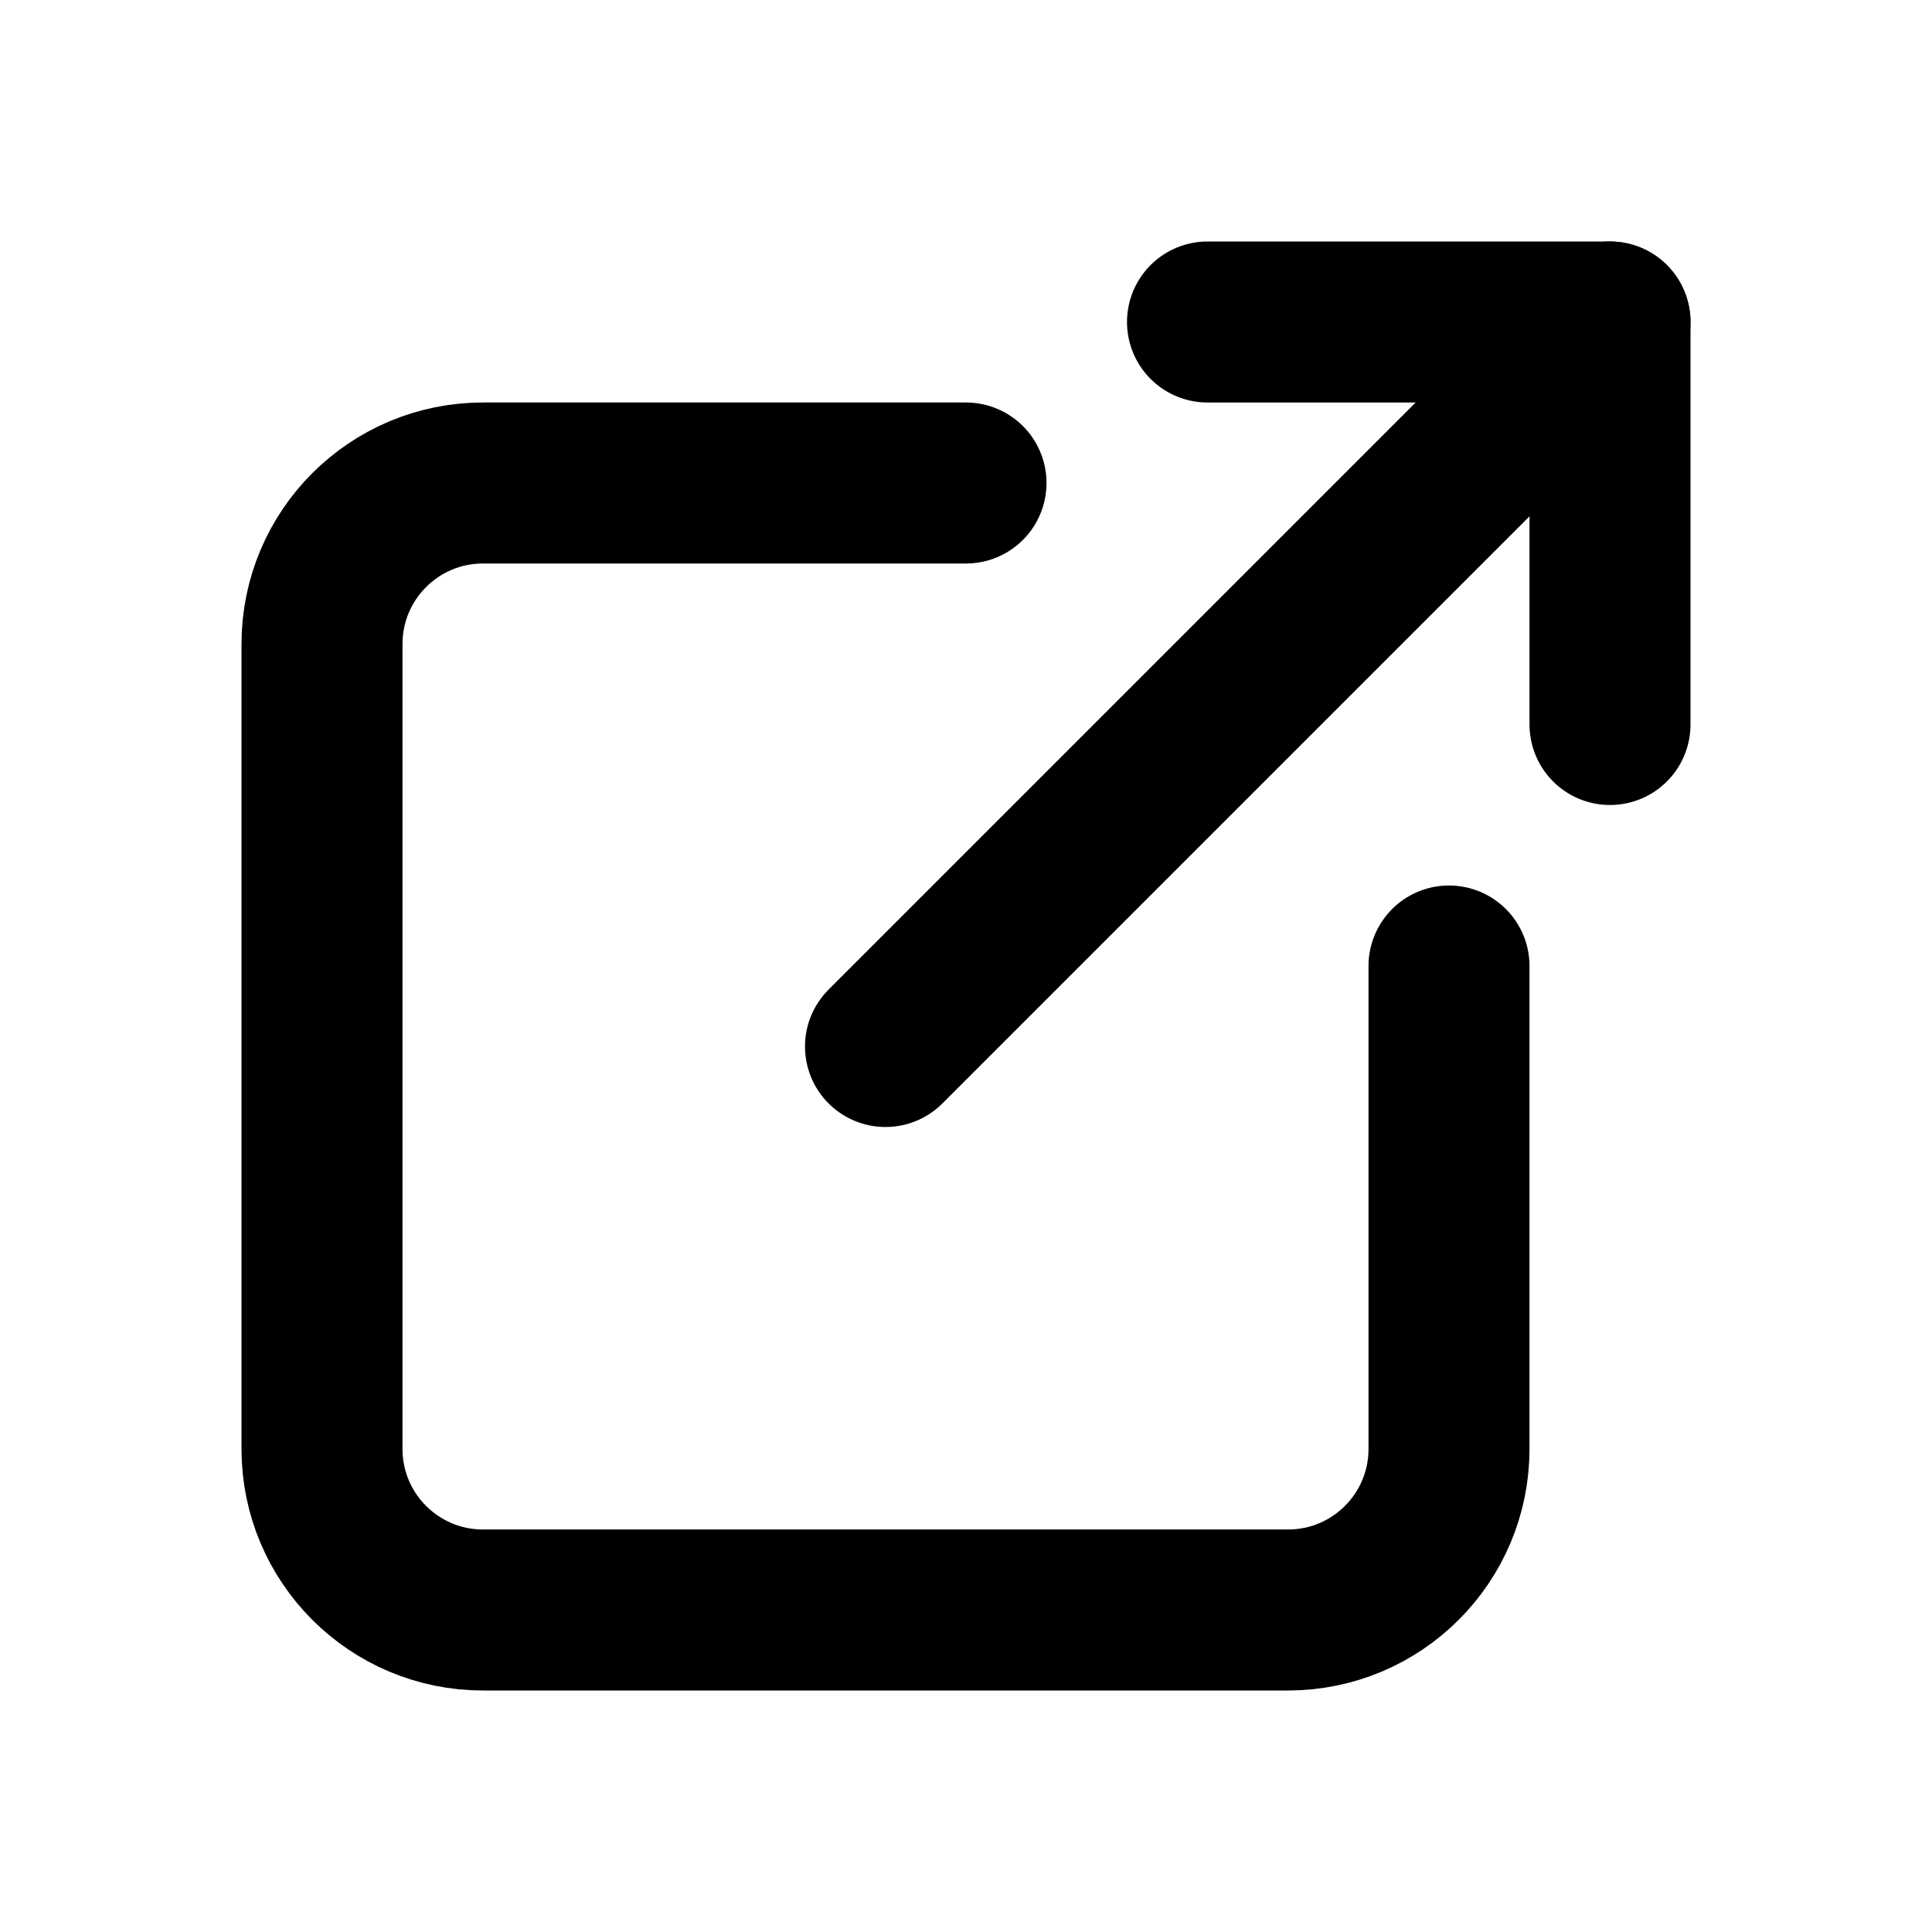
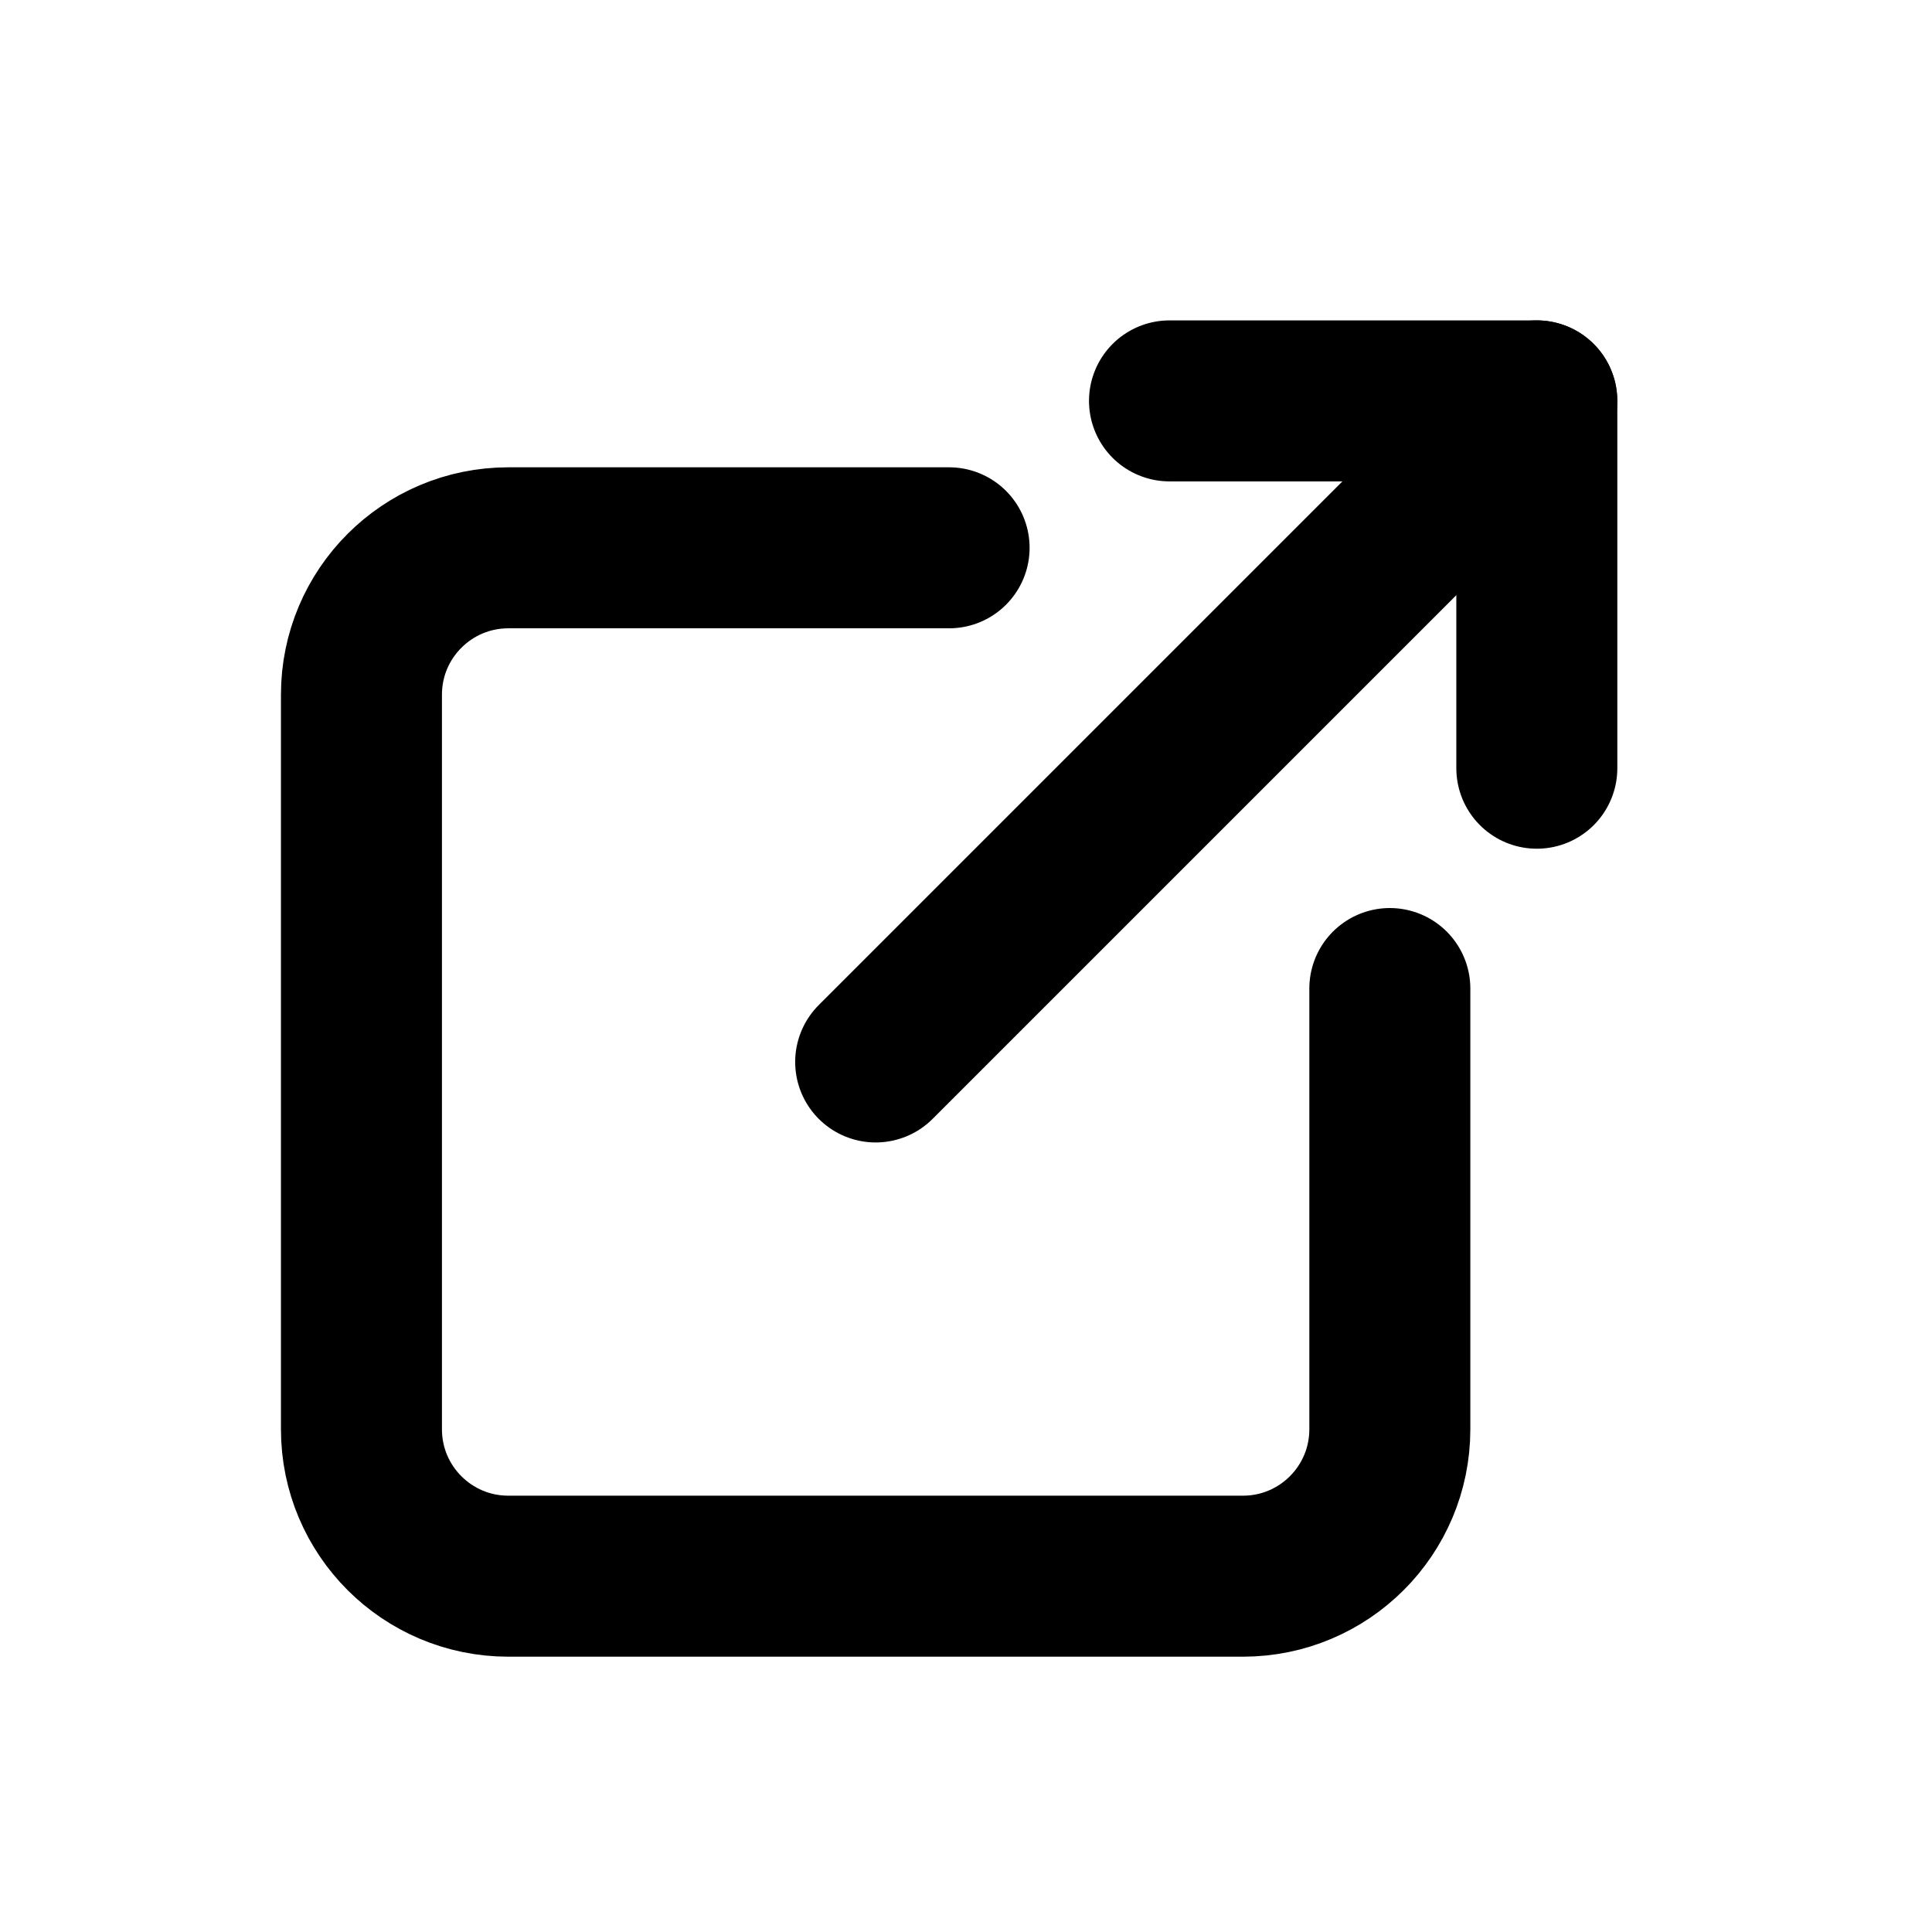
- <svg xmlns="http://www.w3.org/2000/svg" width="24" height="24" viewBox="0 0 24 24" fill="none" stroke="currentColor" stroke-width="2" stroke-linecap="round" stroke-linejoin="round">
-   <path d="M12 6h-6a2 2 0 0 0 -2 2v10a2 2 0 0 0 2 2h10a2 2 0 0 0 2 -2v-6" />
-   <path d="M11 13l9 -9" />
-   <path d="M15 4h5v5" />
+ <svg xmlns="http://www.w3.org/2000/svg" width="24" height="24" viewBox="0 0 24 24" fill="none" stroke="currentColor" stroke-width="2" stroke-linecap="round" stroke-linejoin="round" version="1.1" id="svg3">
+   <defs id="defs3" />
+   <path d="M 11.79,6.805 H 6.315 a 1.825,1.825 0 0 0 -1.825,1.825 v 9.125 a 1.825,1.825 0 0 0 1.825,1.825 h 9.125 a 1.825,1.825 0 0 0 1.825,-1.825 v -5.475" id="path1" style="stroke-width:2" />
+   <path d="M 10.878,13.192 19.09,4.98" id="path2" style="stroke-width:2" />
+   <path d="m 14.528,4.98 h 4.563 v 4.563" id="path3" style="stroke-width:2" />
</svg>
